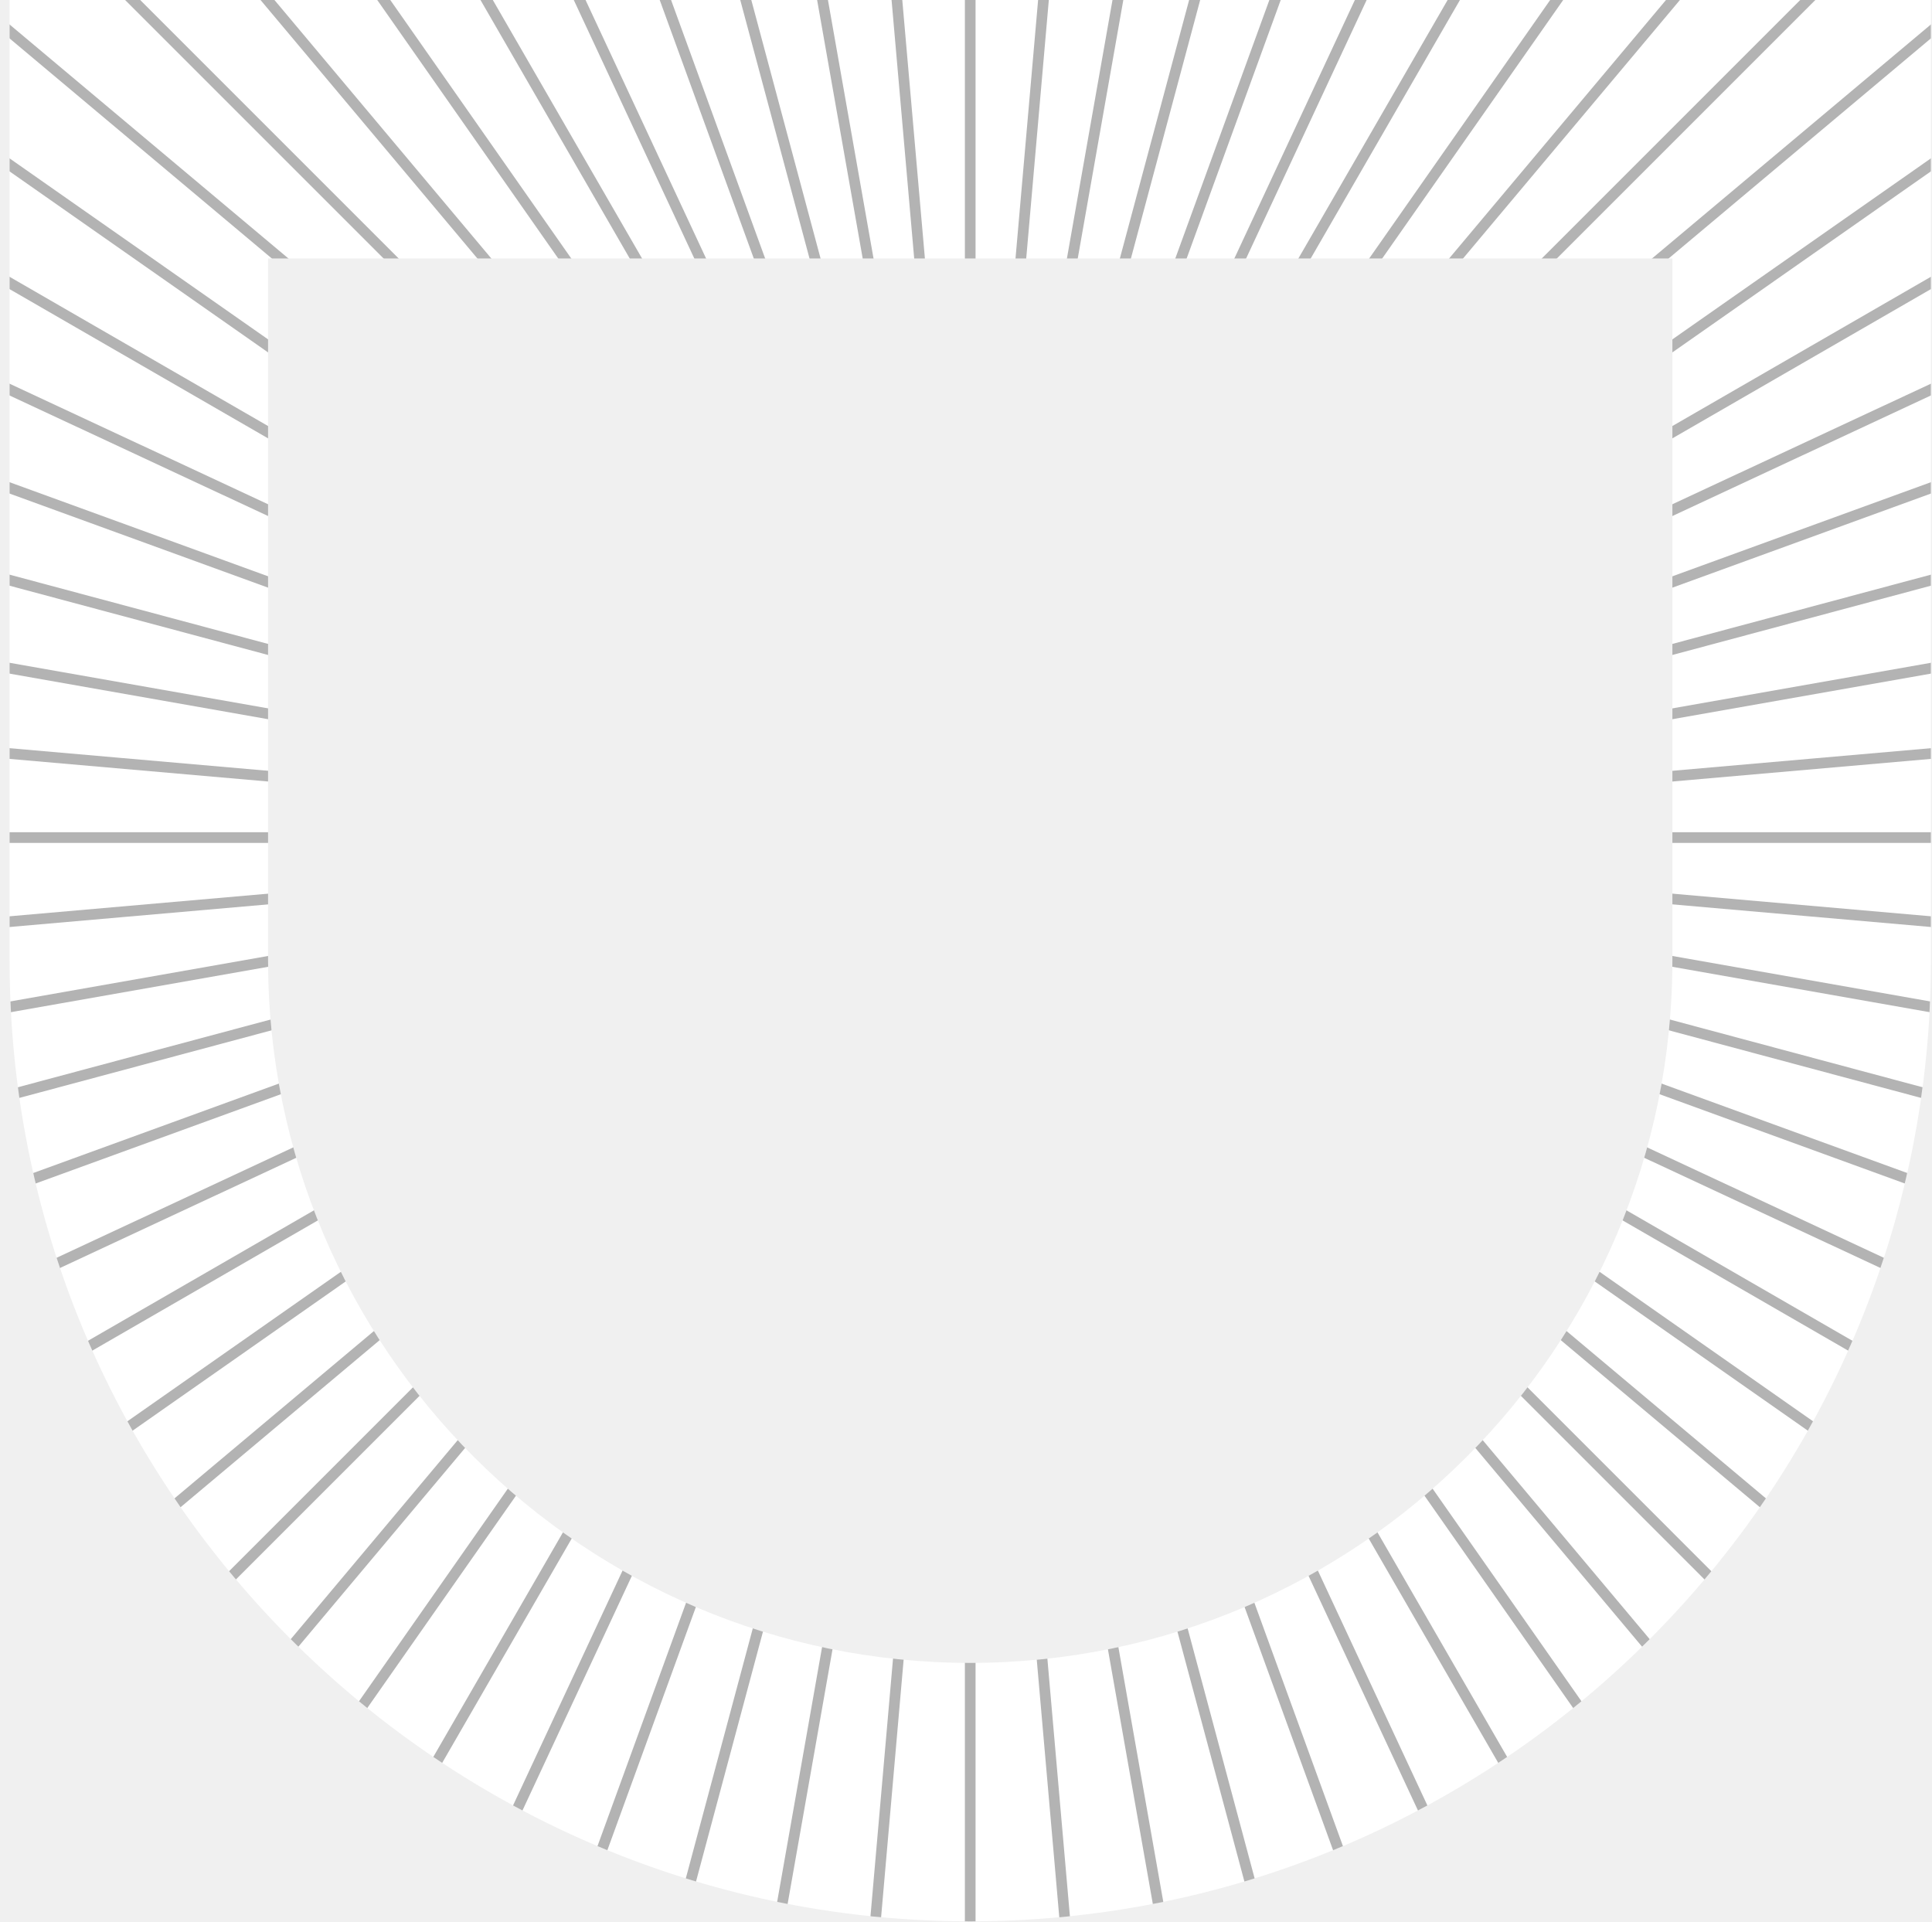
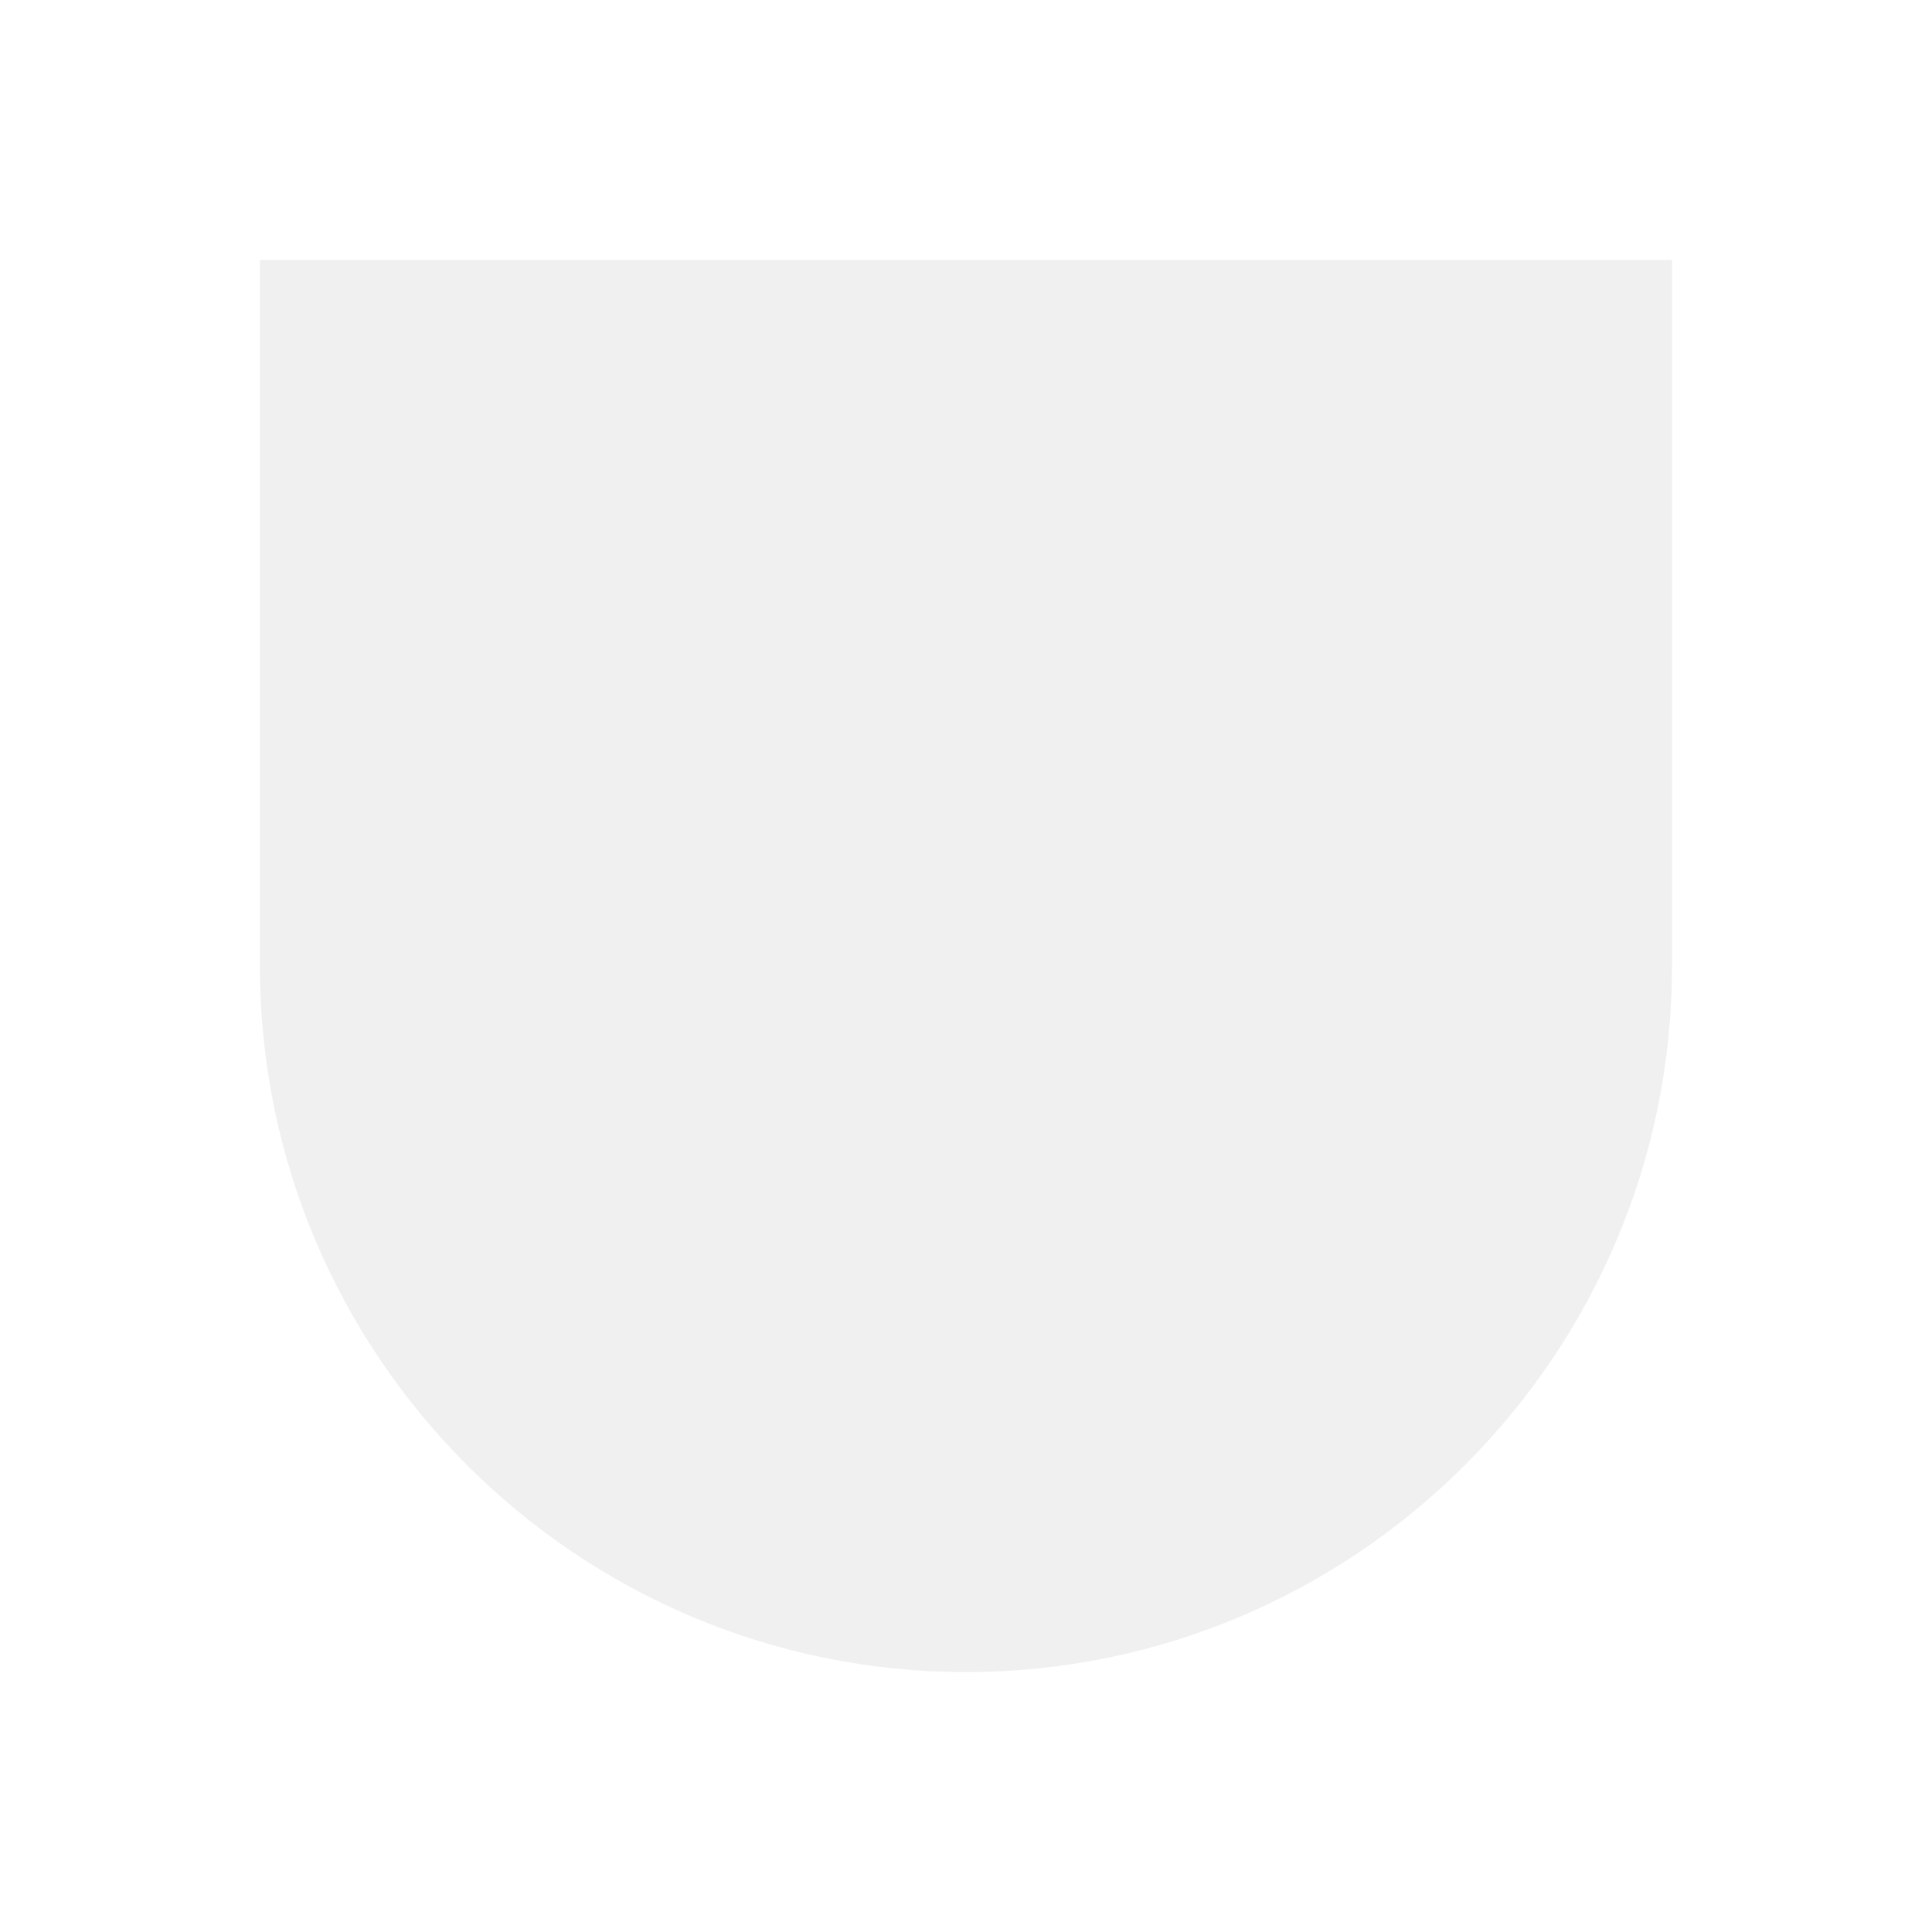
- <svg xmlns="http://www.w3.org/2000/svg" width="181" height="180" viewBox="0 0 181 180" fill="none">
-   <path d="M180.892 0H0.9V90C0.9 138.6 39.618 178.321 87.829 179.943C88.846 179.976 89.871 180 90.896 180C91.921 180 92.978 179.976 94.019 179.943C141.431 178.321 179.657 139.843 180.868 92.325C180.884 91.55 180.9 90.783 180.9 90.008V0.008L180.892 0ZM156.678 90C156.678 126.274 127.169 155.785 90.896 155.785C54.623 155.785 25.114 126.274 25.114 90V24.215H156.678V90Z" fill="white" />
-   <mask id="mask0_3126_6319" style="mask-type:luminance" maskUnits="userSpaceOnUse" x="0" y="0" width="181" height="180">
-     <path d="M0.9 0H180.892V90C180.892 139.625 140.519 180 90.896 180C41.273 180 0.9 139.625 0.9 90V0ZM156.678 24.215H25.114V90C25.114 126.274 54.623 155.785 90.896 155.785C127.169 155.785 156.678 126.274 156.678 90V24.215Z" fill="white" />
+ <svg xmlns="http://www.w3.org/2000/svg" width="100%" height="100%" preserveAspectRatio="none" viewBox="0 0 180 180" fill="none">
+   <path fill-rule="evenodd" clip-rule="evenodd" d="M180 0H0V180H180V0ZM89.996 155.784C53.724 155.784 24.215 126.274 24.215 90V24.215H155.778V90C155.778 126.274 126.269 155.784 89.996 155.784Z" fill="white" />
+   <path d="M179.992 0H0V90C0 138.6 38.718 178.321 86.929 179.943C87.946 179.976 88.971 180 89.996 180C91.021 180 92.078 179.976 93.12 179.943C140.531 178.321 178.757 139.843 179.968 92.325C179.984 91.55 180 90.783 180 90.008V0.008L179.992 0ZM155.778 90C155.778 126.274 126.269 155.785 89.996 155.785C53.723 155.785 24.214 126.274 24.214 90V24.215H155.778V90Z" fill="current" />
+   <mask id="mask0_3125_5746" style="mask-type:luminance" maskUnits="userSpaceOnUse" x="0" y="0" width="180" height="180">
+     <path d="M0 0H179.992V90C179.992 139.625 139.619 180 89.996 180C40.373 180 0 139.625 0 90V0ZM155.778 24.215H24.214V90C24.214 126.274 53.723 155.785 89.996 155.785C126.269 155.785 155.778 126.274 155.778 90V24.215Z" fill="current" />
  </mask>
-   <g mask="url(#mask0_3126_6319)">
-     <path opacity="0.3" d="M90.895 78.466V215.589" stroke="black" stroke-miterlimit="10" />
-     <path opacity="0.3" d="M90.895 78.466L102.841 215.064" stroke="black" stroke-miterlimit="10" />
-     <path opacity="0.3" d="M90.895 78.466L114.706 213.506" stroke="black" stroke-miterlimit="10" />
-     <path opacity="0.3" d="M90.895 78.466L126.385 210.915" stroke="black" stroke-miterlimit="10" />
-     <path opacity="0.3" d="M90.895 78.466L137.79 207.315" stroke="black" stroke-miterlimit="10" />
-     <path opacity="0.3" d="M90.895 78.466L148.839 202.738" stroke="black" stroke-miterlimit="10" />
-     <path opacity="0.3" d="M90.895 78.466L159.453 197.217" stroke="black" stroke-miterlimit="10" />
-     <path opacity="0.3" d="M90.895 78.466L169.543 190.792" stroke="black" stroke-miterlimit="10" />
-     <path opacity="0.3" d="M90.895 78.466L179.026 183.512" stroke="black" stroke-miterlimit="10" />
-     <path opacity="0.3" d="M90.895 78.466L187.849 175.424" stroke="black" stroke-miterlimit="10" />
-     <path opacity="0.3" d="M90.895 78.466L195.928 166.609" stroke="black" stroke-miterlimit="10" />
-     <path opacity="0.3" d="M90.895 78.466L203.208 157.117" stroke="black" stroke-miterlimit="10" />
-     <path opacity="0.3" d="M90.895 78.466L209.641 147.027" stroke="black" stroke-miterlimit="10" />
-     <path opacity="0.3" d="M90.895 78.466L215.162 136.421" stroke="black" stroke-miterlimit="10" />
-     <path opacity="0.3" d="M90.895 78.466L219.739 125.371" stroke="black" stroke-miterlimit="10" />
-     <path opacity="0.3" d="M90.895 78.466L223.338 113.957" stroke="black" stroke-miterlimit="10" />
-     <path opacity="0.3" d="M90.895 78.466L225.921 102.277" stroke="black" stroke-miterlimit="10" />
-     <path opacity="0.3" d="M90.895 78.466L227.487 90.42" stroke="black" stroke-miterlimit="10" />
-     <path opacity="0.3" d="M90.895 78.466H228.004" stroke="black" stroke-miterlimit="10" />
-     <path opacity="0.3" d="M90.895 78.466L227.487 66.519" stroke="black" stroke-miterlimit="10" />
-     <path opacity="0.3" d="M90.895 78.466L225.921 54.662" stroke="black" stroke-miterlimit="10" />
-     <path opacity="0.3" d="M90.895 78.466L223.338 42.982" stroke="black" stroke-miterlimit="10" />
-     <path opacity="0.3" d="M90.895 78.465L219.739 31.568" stroke="black" stroke-miterlimit="10" />
-     <path opacity="0.3" d="M90.895 78.466L215.162 20.519" stroke="black" stroke-miterlimit="10" />
-     <path opacity="0.3" d="M90.895 78.466L209.641 9.912" stroke="black" stroke-miterlimit="10" />
-     <path opacity="0.3" d="M90.895 78.465L203.208 -0.178" stroke="black" stroke-miterlimit="10" />
-     <path opacity="0.3" d="M90.895 78.466L195.928 -9.67" stroke="black" stroke-miterlimit="10" />
-     <path opacity="0.3" d="M90.895 78.465L187.849 -18.484" stroke="black" stroke-miterlimit="10" />
-     <path opacity="0.3" d="M90.895 78.465L179.026 -26.572" stroke="black" stroke-miterlimit="10" />
-     <path opacity="0.3" d="M90.895 78.465L169.543 -33.853" stroke="black" stroke-miterlimit="10" />
-     <path opacity="0.3" d="M90.895 78.465L159.453 -40.278" stroke="black" stroke-miterlimit="10" />
-     <path opacity="0.3" d="M90.895 78.466L148.839 -45.799" stroke="black" stroke-miterlimit="10" />
-     <path opacity="0.3" d="M90.895 78.466L137.79 -50.384" stroke="black" stroke-miterlimit="10" />
-     <path opacity="0.3" d="M90.895 78.466L126.385 -53.976" stroke="black" stroke-miterlimit="10" />
-     <path opacity="0.3" d="M90.895 78.466L114.706 -56.566" stroke="black" stroke-miterlimit="10" />
-     <path opacity="0.3" d="M90.895 78.466L102.841 -58.124" stroke="black" stroke-miterlimit="10" />
-     <path opacity="0.3" d="M90.895 78.465V-58.649" stroke="black" stroke-miterlimit="10" />
-     <path opacity="0.3" d="M90.896 78.466L78.942 -58.124" stroke="black" stroke-miterlimit="10" />
-     <path opacity="0.3" d="M90.896 78.466L67.085 -56.566" stroke="black" stroke-miterlimit="10" />
-     <path opacity="0.3" d="M90.895 78.466L55.405 -53.976" stroke="black" stroke-miterlimit="10" />
-     <path opacity="0.3" d="M90.896 78.466L44.001 -50.384" stroke="black" stroke-miterlimit="10" />
-     <path opacity="0.3" d="M90.895 78.466L32.95 -45.799" stroke="black" stroke-miterlimit="10" />
-     <path opacity="0.3" d="M90.896 78.465L22.337 -40.278" stroke="black" stroke-miterlimit="10" />
-     <path opacity="0.3" d="M90.896 78.465L12.248 -33.853" stroke="black" stroke-miterlimit="10" />
-     <path opacity="0.3" d="M90.896 78.465L2.764 -26.572" stroke="black" stroke-miterlimit="10" />
-     <path opacity="0.3" d="M90.895 78.465L-6.058 -18.484" stroke="black" stroke-miterlimit="10" />
-     <path opacity="0.3" d="M90.895 78.466L-14.138 -9.67" stroke="black" stroke-miterlimit="10" />
-     <path opacity="0.3" d="M90.895 78.465L-21.418 -0.178" stroke="black" stroke-miterlimit="10" />
-     <path opacity="0.3" d="M90.895 78.466L-27.851 9.912" stroke="black" stroke-miterlimit="10" />
-     <path opacity="0.3" d="M90.895 78.466L-33.372 20.519" stroke="black" stroke-miterlimit="10" />
-     <path opacity="0.3" d="M90.896 78.465L-37.948 31.568" stroke="black" stroke-miterlimit="10" />
-     <path opacity="0.3" d="M90.895 78.466L-41.548 42.982" stroke="black" stroke-miterlimit="10" />
-     <path opacity="0.3" d="M90.895 78.466L-44.131 54.662" stroke="black" stroke-miterlimit="10" />
-     <path opacity="0.3" d="M90.896 78.466L-45.696 66.519" stroke="black" stroke-miterlimit="10" />
-     <path opacity="0.3" d="M90.895 78.466H-46.221" stroke="black" stroke-miterlimit="10" />
-     <path opacity="0.3" d="M90.896 78.466L-45.696 90.42" stroke="black" stroke-miterlimit="10" />
-     <path opacity="0.3" d="M90.895 78.466L-44.131 102.277" stroke="black" stroke-miterlimit="10" />
-     <path opacity="0.3" d="M90.895 78.466L-41.548 113.957" stroke="black" stroke-miterlimit="10" />
-     <path opacity="0.3" d="M90.896 78.466L-37.948 125.371" stroke="black" stroke-miterlimit="10" />
-     <path opacity="0.3" d="M90.895 78.466L-33.372 136.421" stroke="black" stroke-miterlimit="10" />
-     <path opacity="0.3" d="M90.895 78.466L-27.851 147.027" stroke="black" stroke-miterlimit="10" />
-     <path opacity="0.3" d="M90.895 78.466L-21.418 157.117" stroke="black" stroke-miterlimit="10" />
-     <path opacity="0.3" d="M90.895 78.466L-14.138 166.609" stroke="black" stroke-miterlimit="10" />
-     <path opacity="0.3" d="M90.895 78.466L-6.058 175.424" stroke="black" stroke-miterlimit="10" />
-     <path opacity="0.3" d="M90.896 78.466L2.764 183.512" stroke="black" stroke-miterlimit="10" />
-     <path opacity="0.3" d="M90.896 78.466L12.248 190.792" stroke="black" stroke-miterlimit="10" />
-     <path opacity="0.3" d="M90.896 78.466L22.337 197.217" stroke="black" stroke-miterlimit="10" />
-     <path opacity="0.3" d="M90.895 78.466L32.95 202.738" stroke="black" stroke-miterlimit="10" />
-     <path opacity="0.3" d="M90.896 78.466L44.001 207.315" stroke="black" stroke-miterlimit="10" />
-     <path opacity="0.3" d="M90.895 78.466L55.405 210.915" stroke="black" stroke-miterlimit="10" />
-     <path opacity="0.3" d="M90.896 78.466L67.085 213.506" stroke="black" stroke-miterlimit="10" />
-     <path opacity="0.3" d="M90.896 78.466L78.942 215.064" stroke="black" stroke-miterlimit="10" />
+   <g mask="url(#mask0_3125_5746)">
+     <path opacity="1" d="M89.995 78.466V215.589" stroke="white" stroke-miterlimit="10" />
+     <path opacity="1" d="M89.995 78.466L101.941 215.064" stroke="white" stroke-miterlimit="10" />
+     <path opacity="1" d="M89.995 78.466L113.806 213.506" stroke="white" stroke-miterlimit="10" />
+     <path opacity="1" d="M89.995 78.466L125.485 210.915" stroke="white" stroke-miterlimit="10" />
+     <path opacity="1" d="M89.995 78.466L136.89 207.315" stroke="white" stroke-miterlimit="10" />
+     <path opacity="1" d="M89.995 78.466L147.94 202.738" stroke="white" stroke-miterlimit="10" />
+     <path opacity="1" d="M89.995 78.466L158.553 197.217" stroke="white" stroke-miterlimit="10" />
+     <path opacity="1" d="M89.995 78.466L168.643 190.792" stroke="white" stroke-miterlimit="10" />
+     <path opacity="1" d="M89.995 78.466L178.127 183.512" stroke="white" stroke-miterlimit="10" />
+     <path opacity="1" d="M89.995 78.466L186.949 175.424" stroke="white" stroke-miterlimit="10" />
+     <path opacity="1" d="M89.995 78.466L195.028 166.609" stroke="white" stroke-miterlimit="10" />
+     <path opacity="1" d="M89.995 78.466L202.308 157.117" stroke="white" stroke-miterlimit="10" />
+     <path opacity="1" d="M89.995 78.466L208.741 147.027" stroke="white" stroke-miterlimit="10" />
+     <path opacity="1" d="M89.995 78.466L214.262 136.421" stroke="white" stroke-miterlimit="10" />
+     <path opacity="1" d="M89.995 78.466L218.839 125.371" stroke="white" stroke-miterlimit="10" />
+     <path opacity="1" d="M89.995 78.466L222.438 113.957" stroke="white" stroke-miterlimit="10" />
+     <path opacity="1" d="M89.995 78.466L225.021 102.277" stroke="white" stroke-miterlimit="10" />
+     <path opacity="1" d="M89.995 78.466L226.587 90.42" stroke="white" stroke-miterlimit="10" />
+     <path opacity="1" d="M89.995 78.466H227.104" stroke="white" stroke-miterlimit="10" />
+     <path opacity="1" d="M89.995 78.466L226.587 66.519" stroke="white" stroke-miterlimit="10" />
+     <path opacity="1" d="M89.995 78.466L225.021 54.662" stroke="white" stroke-miterlimit="10" />
+     <path opacity="1" d="M89.995 78.466L222.438 42.982" stroke="white" stroke-miterlimit="10" />
+     <path opacity="1" d="M89.995 78.465L218.839 31.568" stroke="white" stroke-miterlimit="10" />
+     <path opacity="1" d="M89.995 78.466L214.262 20.519" stroke="white" stroke-miterlimit="10" />
+     <path opacity="1" d="M89.995 78.466L208.741 9.912" stroke="white" stroke-miterlimit="10" />
+     <path opacity="1" d="M89.995 78.465L202.308 -0.178" stroke="white" stroke-miterlimit="10" />
+     <path opacity="1" d="M89.995 78.466L195.028 -9.67" stroke="white" stroke-miterlimit="10" />
+     <path opacity="1" d="M89.995 78.465L186.949 -18.484" stroke="white" stroke-miterlimit="10" />
+     <path opacity="1" d="M89.995 78.465L178.127 -26.572" stroke="white" stroke-miterlimit="10" />
+     <path opacity="1" d="M89.995 78.465L168.643 -33.853" stroke="white" stroke-miterlimit="10" />
+     <path opacity="1" d="M89.995 78.465L158.553 -40.278" stroke="white" stroke-miterlimit="10" />
+     <path opacity="1" d="M89.995 78.466L147.94 -45.799" stroke="white" stroke-miterlimit="10" />
+     <path opacity="1" d="M89.995 78.466L136.89 -50.384" stroke="white" stroke-miterlimit="10" />
+     <path opacity="1" d="M89.995 78.466L125.485 -53.976" stroke="white" stroke-miterlimit="10" />
+     <path opacity="1" d="M89.995 78.466L113.806 -56.566" stroke="white" stroke-miterlimit="10" />
+     <path opacity="1" d="M89.995 78.466L101.941 -58.124" stroke="white" stroke-miterlimit="10" />
+     <path opacity="1" d="M89.995 78.465V-58.649" stroke="white" stroke-miterlimit="10" />
+     <path opacity="1" d="M89.996 78.466L78.042 -58.124" stroke="white" stroke-miterlimit="10" />
+     <path opacity="1" d="M89.996 78.466L66.185 -56.566" stroke="white" stroke-miterlimit="10" />
+     <path opacity="1" d="M89.995 78.466L54.505 -53.976" stroke="white" stroke-miterlimit="10" />
+     <path opacity="1" d="M89.996 78.466L43.101 -50.384" stroke="white" stroke-miterlimit="10" />
+     <path opacity="1" d="M89.995 78.466L32.05 -45.799" stroke="white" stroke-miterlimit="10" />
+     <path opacity="1" d="M89.996 78.465L21.437 -40.278" stroke="white" stroke-miterlimit="10" />
+     <path opacity="1" d="M89.996 78.465L11.348 -33.853" stroke="white" stroke-miterlimit="10" />
+     <path opacity="1" d="M89.996 78.465L1.864 -26.572" stroke="white" stroke-miterlimit="10" />
+     <path opacity="1" d="M89.995 78.465L-6.958 -18.484" stroke="white" stroke-miterlimit="10" />
+     <path opacity="1" d="M89.995 78.466L-15.038 -9.67" stroke="white" stroke-miterlimit="10" />
+     <path opacity="1" d="M89.995 78.465L-22.318 -0.178" stroke="white" stroke-miterlimit="10" />
+     <path opacity="1" d="M89.995 78.466L-28.751 9.912" stroke="white" stroke-miterlimit="10" />
+     <path opacity="1" d="M89.995 78.466L-34.272 20.519" stroke="white" stroke-miterlimit="10" />
+     <path opacity="1" d="M89.996 78.465L-38.848 31.568" stroke="white" stroke-miterlimit="10" />
+     <path opacity="1" d="M89.996 78.466L-42.448 42.982" stroke="white" stroke-miterlimit="10" />
+     <path opacity="1" d="M89.995 78.466L-45.031 54.662" stroke="white" stroke-miterlimit="10" />
+     <path opacity="1" d="M89.996 78.466L-46.596 66.519" stroke="white" stroke-miterlimit="10" />
+     <path opacity="1" d="M89.995 78.466H-47.121" stroke="white" stroke-miterlimit="10" />
+     <path opacity="1" d="M89.996 78.466L-46.596 90.42" stroke="white" stroke-miterlimit="10" />
+     <path opacity="1" d="M89.995 78.466L-45.031 102.277" stroke="white" stroke-miterlimit="10" />
+     <path opacity="1" d="M89.996 78.466L-42.448 113.957" stroke="white" stroke-miterlimit="10" />
+     <path opacity="1" d="M89.996 78.466L-38.848 125.371" stroke="white" stroke-miterlimit="10" />
+     <path opacity="1" d="M89.995 78.466L-34.272 136.421" stroke="white" stroke-miterlimit="10" />
+     <path opacity="1" d="M89.995 78.466L-28.751 147.027" stroke="white" stroke-miterlimit="10" />
+     <path opacity="1" d="M89.995 78.466L-22.318 157.117" stroke="white" stroke-miterlimit="10" />
+     <path opacity="1" d="M89.995 78.466L-15.038 166.609" stroke="white" stroke-miterlimit="10" />
+     <path opacity="1" d="M89.995 78.466L-6.958 175.424" stroke="white" stroke-miterlimit="10" />
+     <path opacity="1" d="M89.996 78.466L1.864 183.512" stroke="white" stroke-miterlimit="10" />
+     <path opacity="1" d="M89.996 78.466L11.348 190.792" stroke="white" stroke-miterlimit="10" />
+     <path opacity="1" d="M89.996 78.466L21.437 197.217" stroke="white" stroke-miterlimit="10" />
+     <path opacity="1" d="M89.995 78.466L32.05 202.738" stroke="white" stroke-miterlimit="10" />
+     <path opacity="1" d="M89.996 78.466L43.101 207.315" stroke="white" stroke-miterlimit="10" />
+     <path opacity="1" d="M89.995 78.466L54.505 210.915" stroke="white" stroke-miterlimit="10" />
+     <path opacity="1" d="M89.996 78.466L66.185 213.506" stroke="white" stroke-miterlimit="10" />
+     <path opacity="1" d="M89.996 78.466L78.042 215.064" stroke="white" stroke-miterlimit="10" />
  </g>
</svg>
